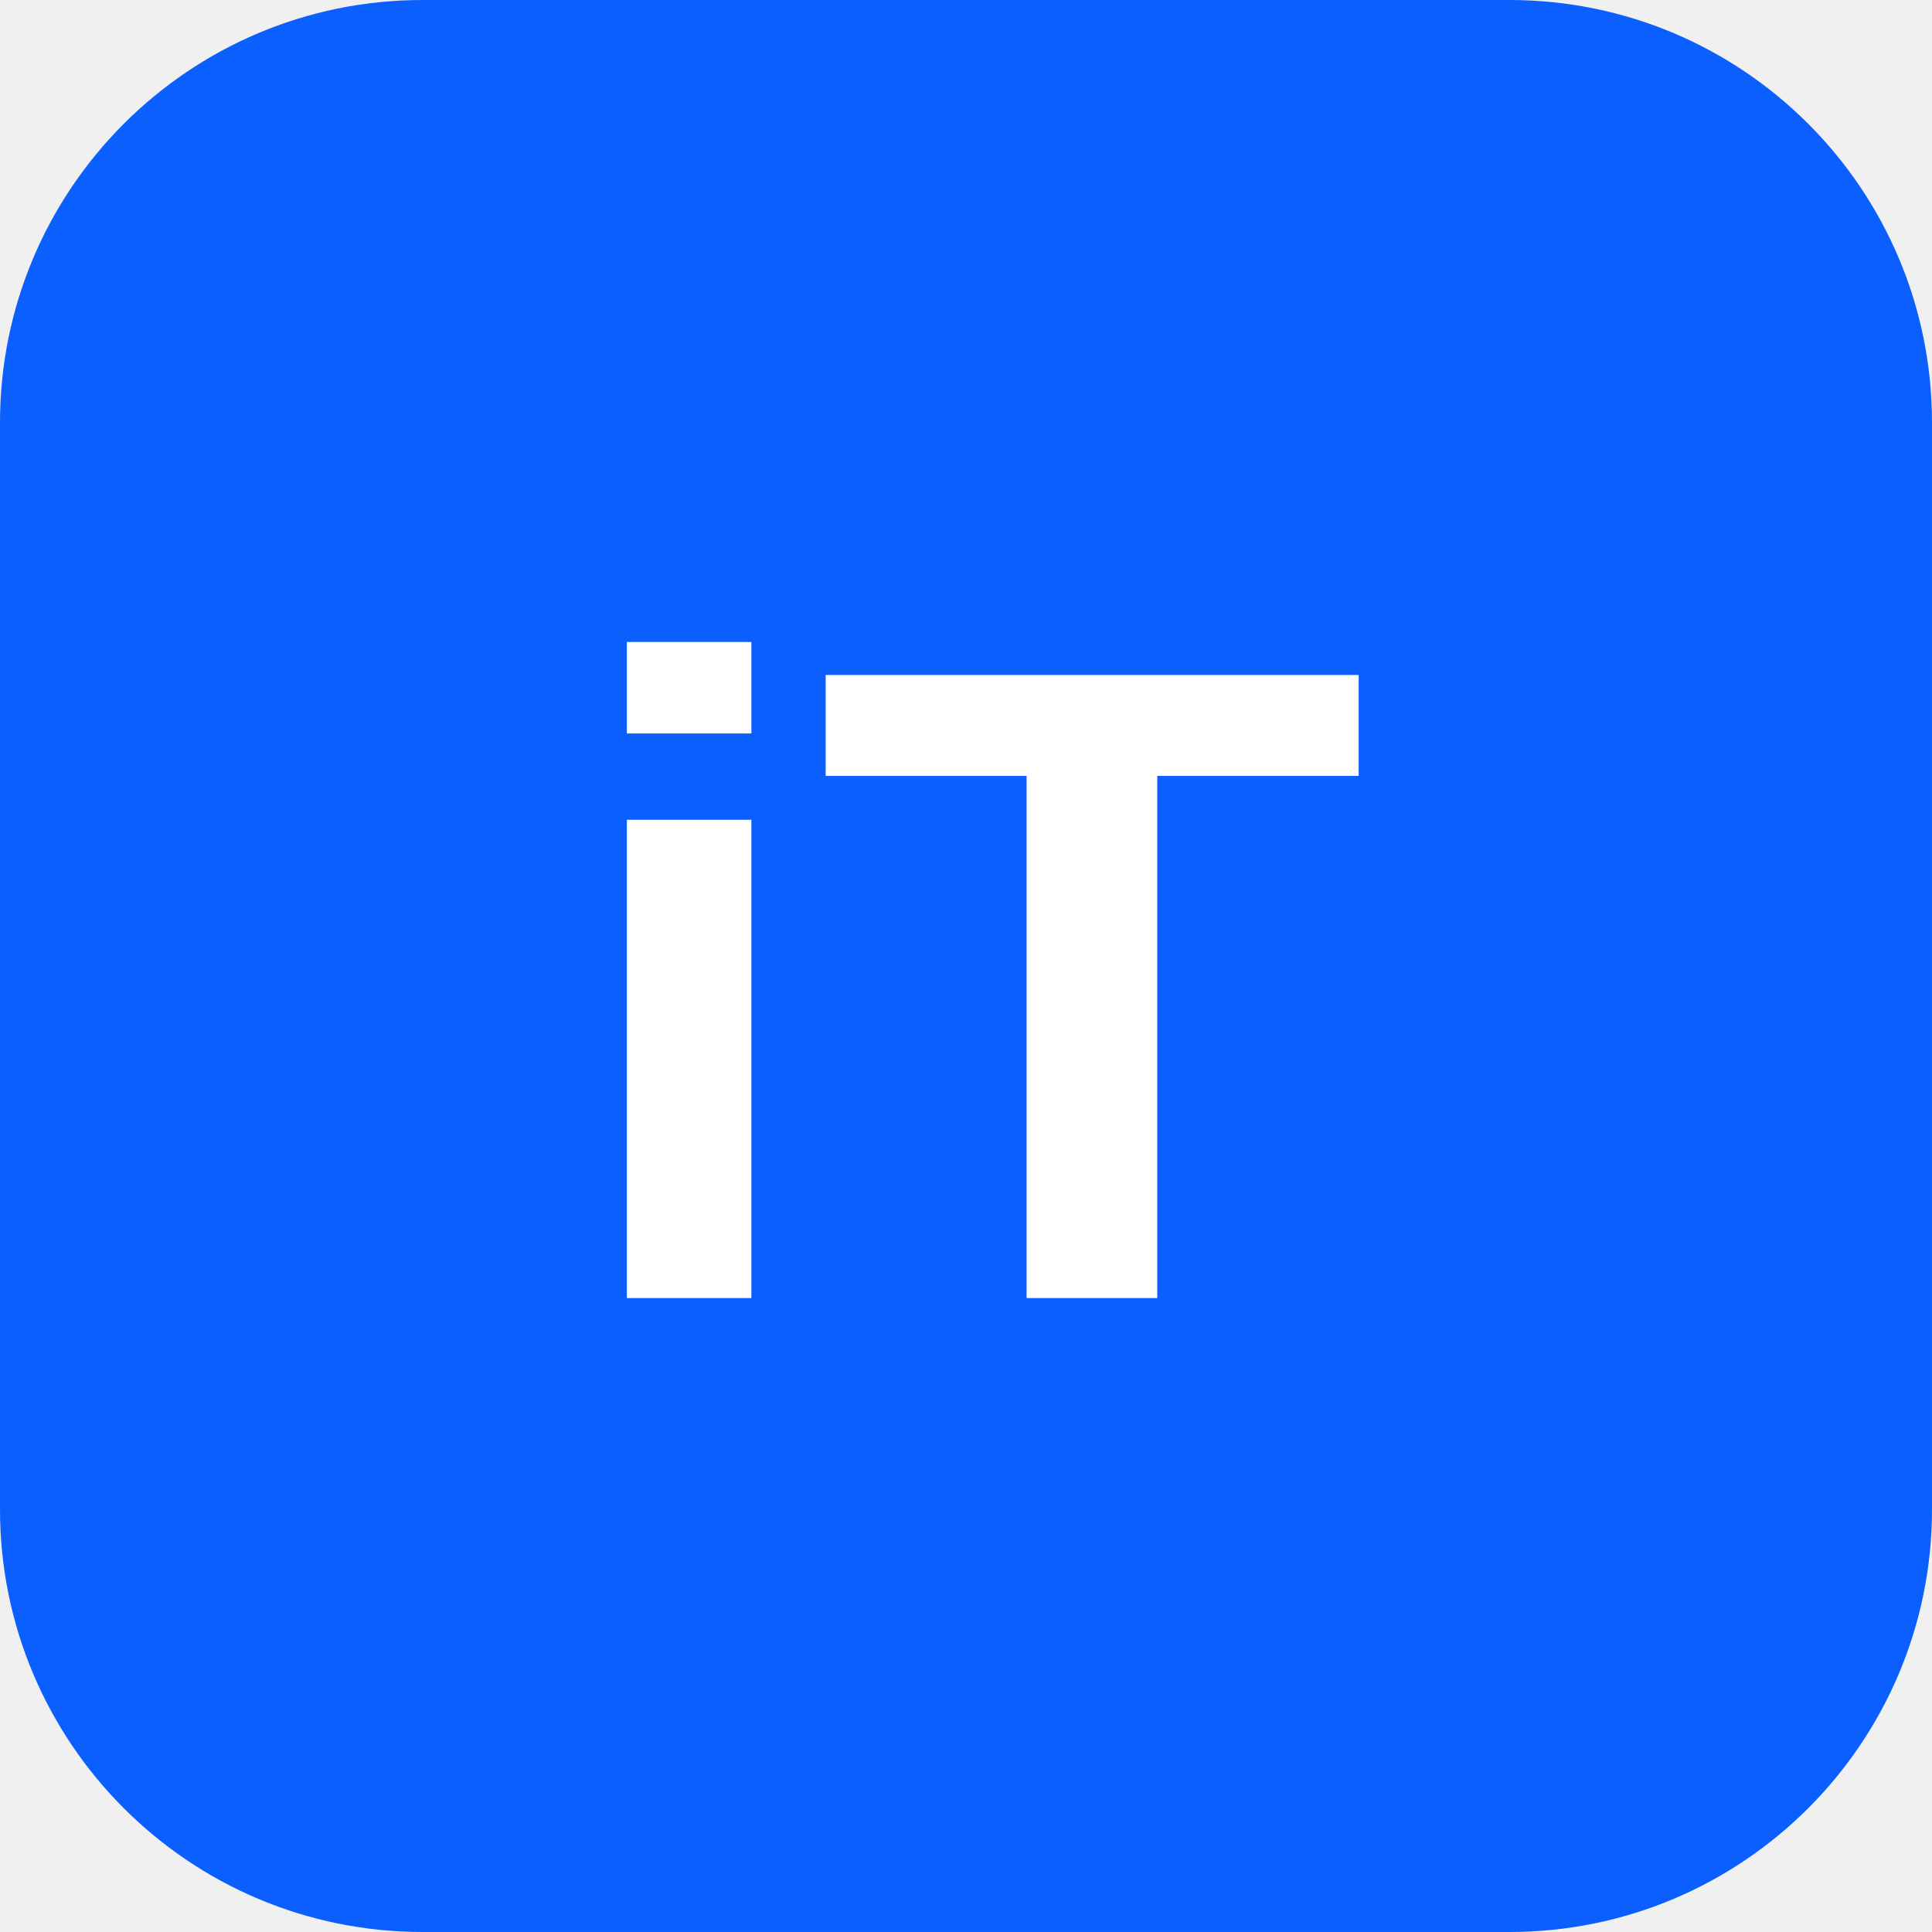
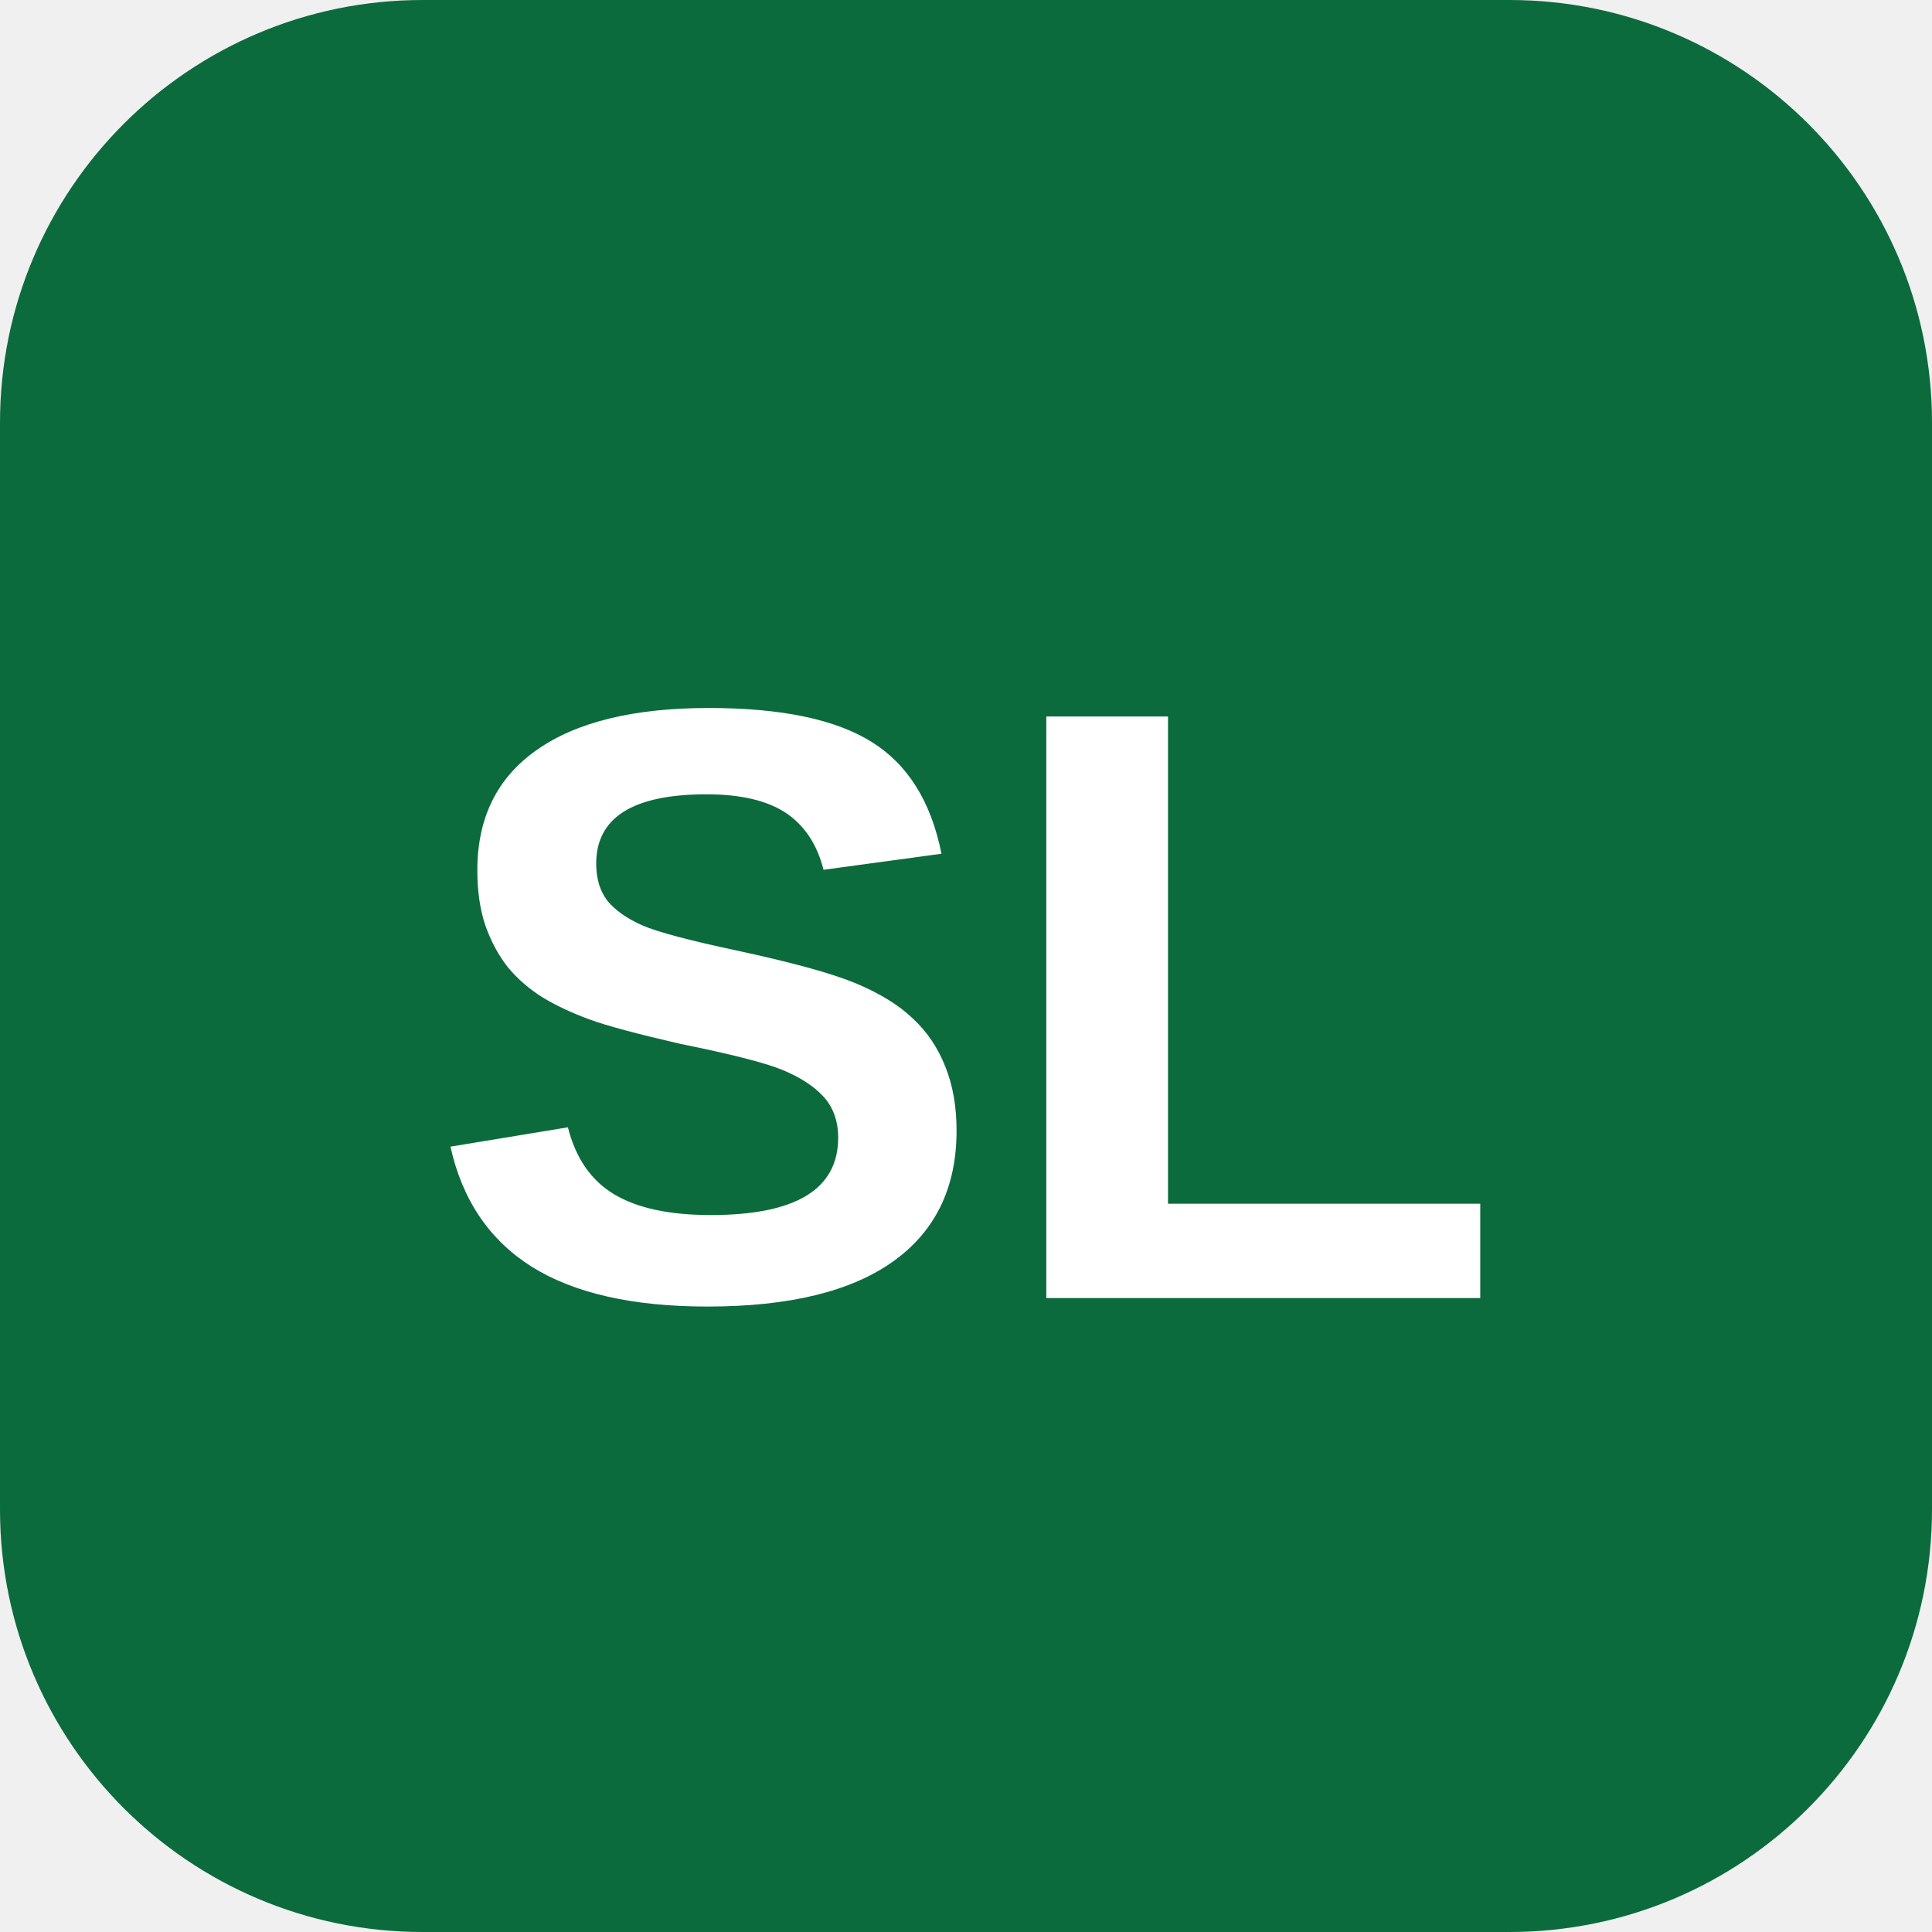
<svg xmlns="http://www.w3.org/2000/svg" viewBox="0 0 64 64">
-   <rect width="64" height="64" rx="14" fill="#0B5FFF" />
-   <text x="32" y="43" font-family="Arial, sans-serif" font-size="30" font-weight="800" fill="#ffffff" text-anchor="middle">iT</text>
+   <rect width="64" height="64" rx="14" fill="#0C6B3C" />
+   <text x="32" y="43" font-family="Arial, Helvetica, sans-serif" font-size="28" font-weight="800" fill="#ffffff" text-anchor="middle">SL</text>
</svg>
